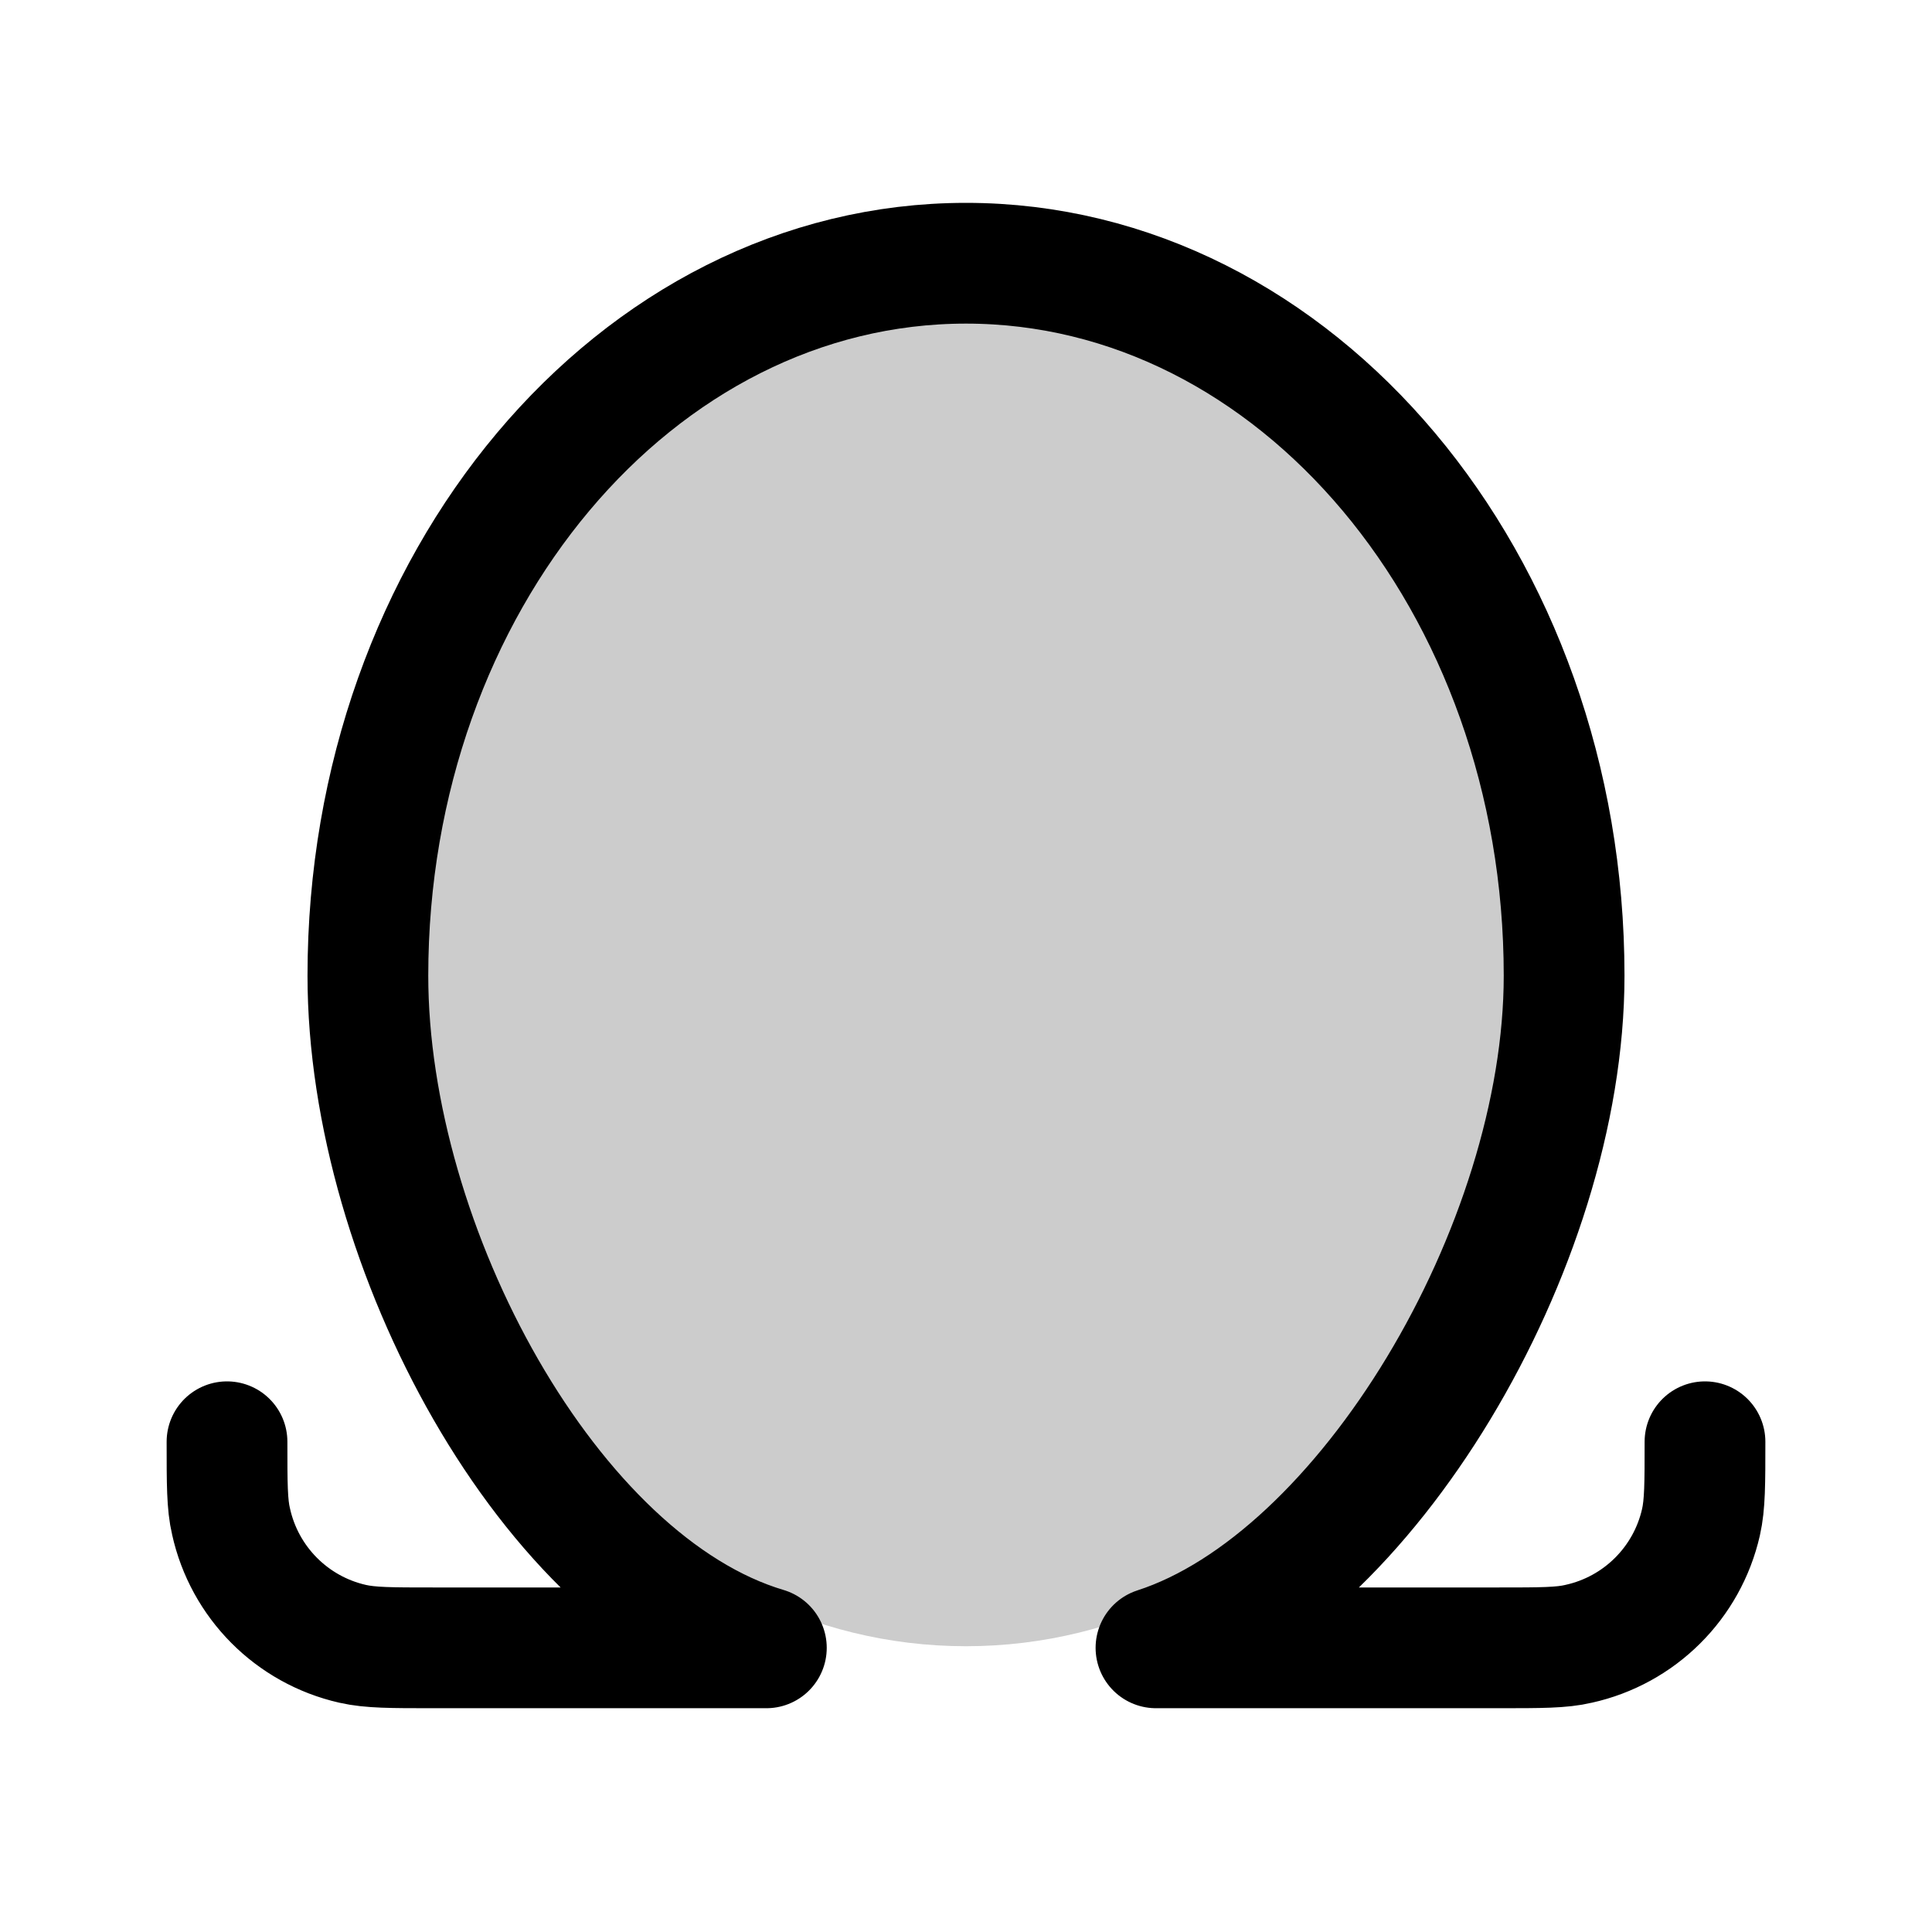
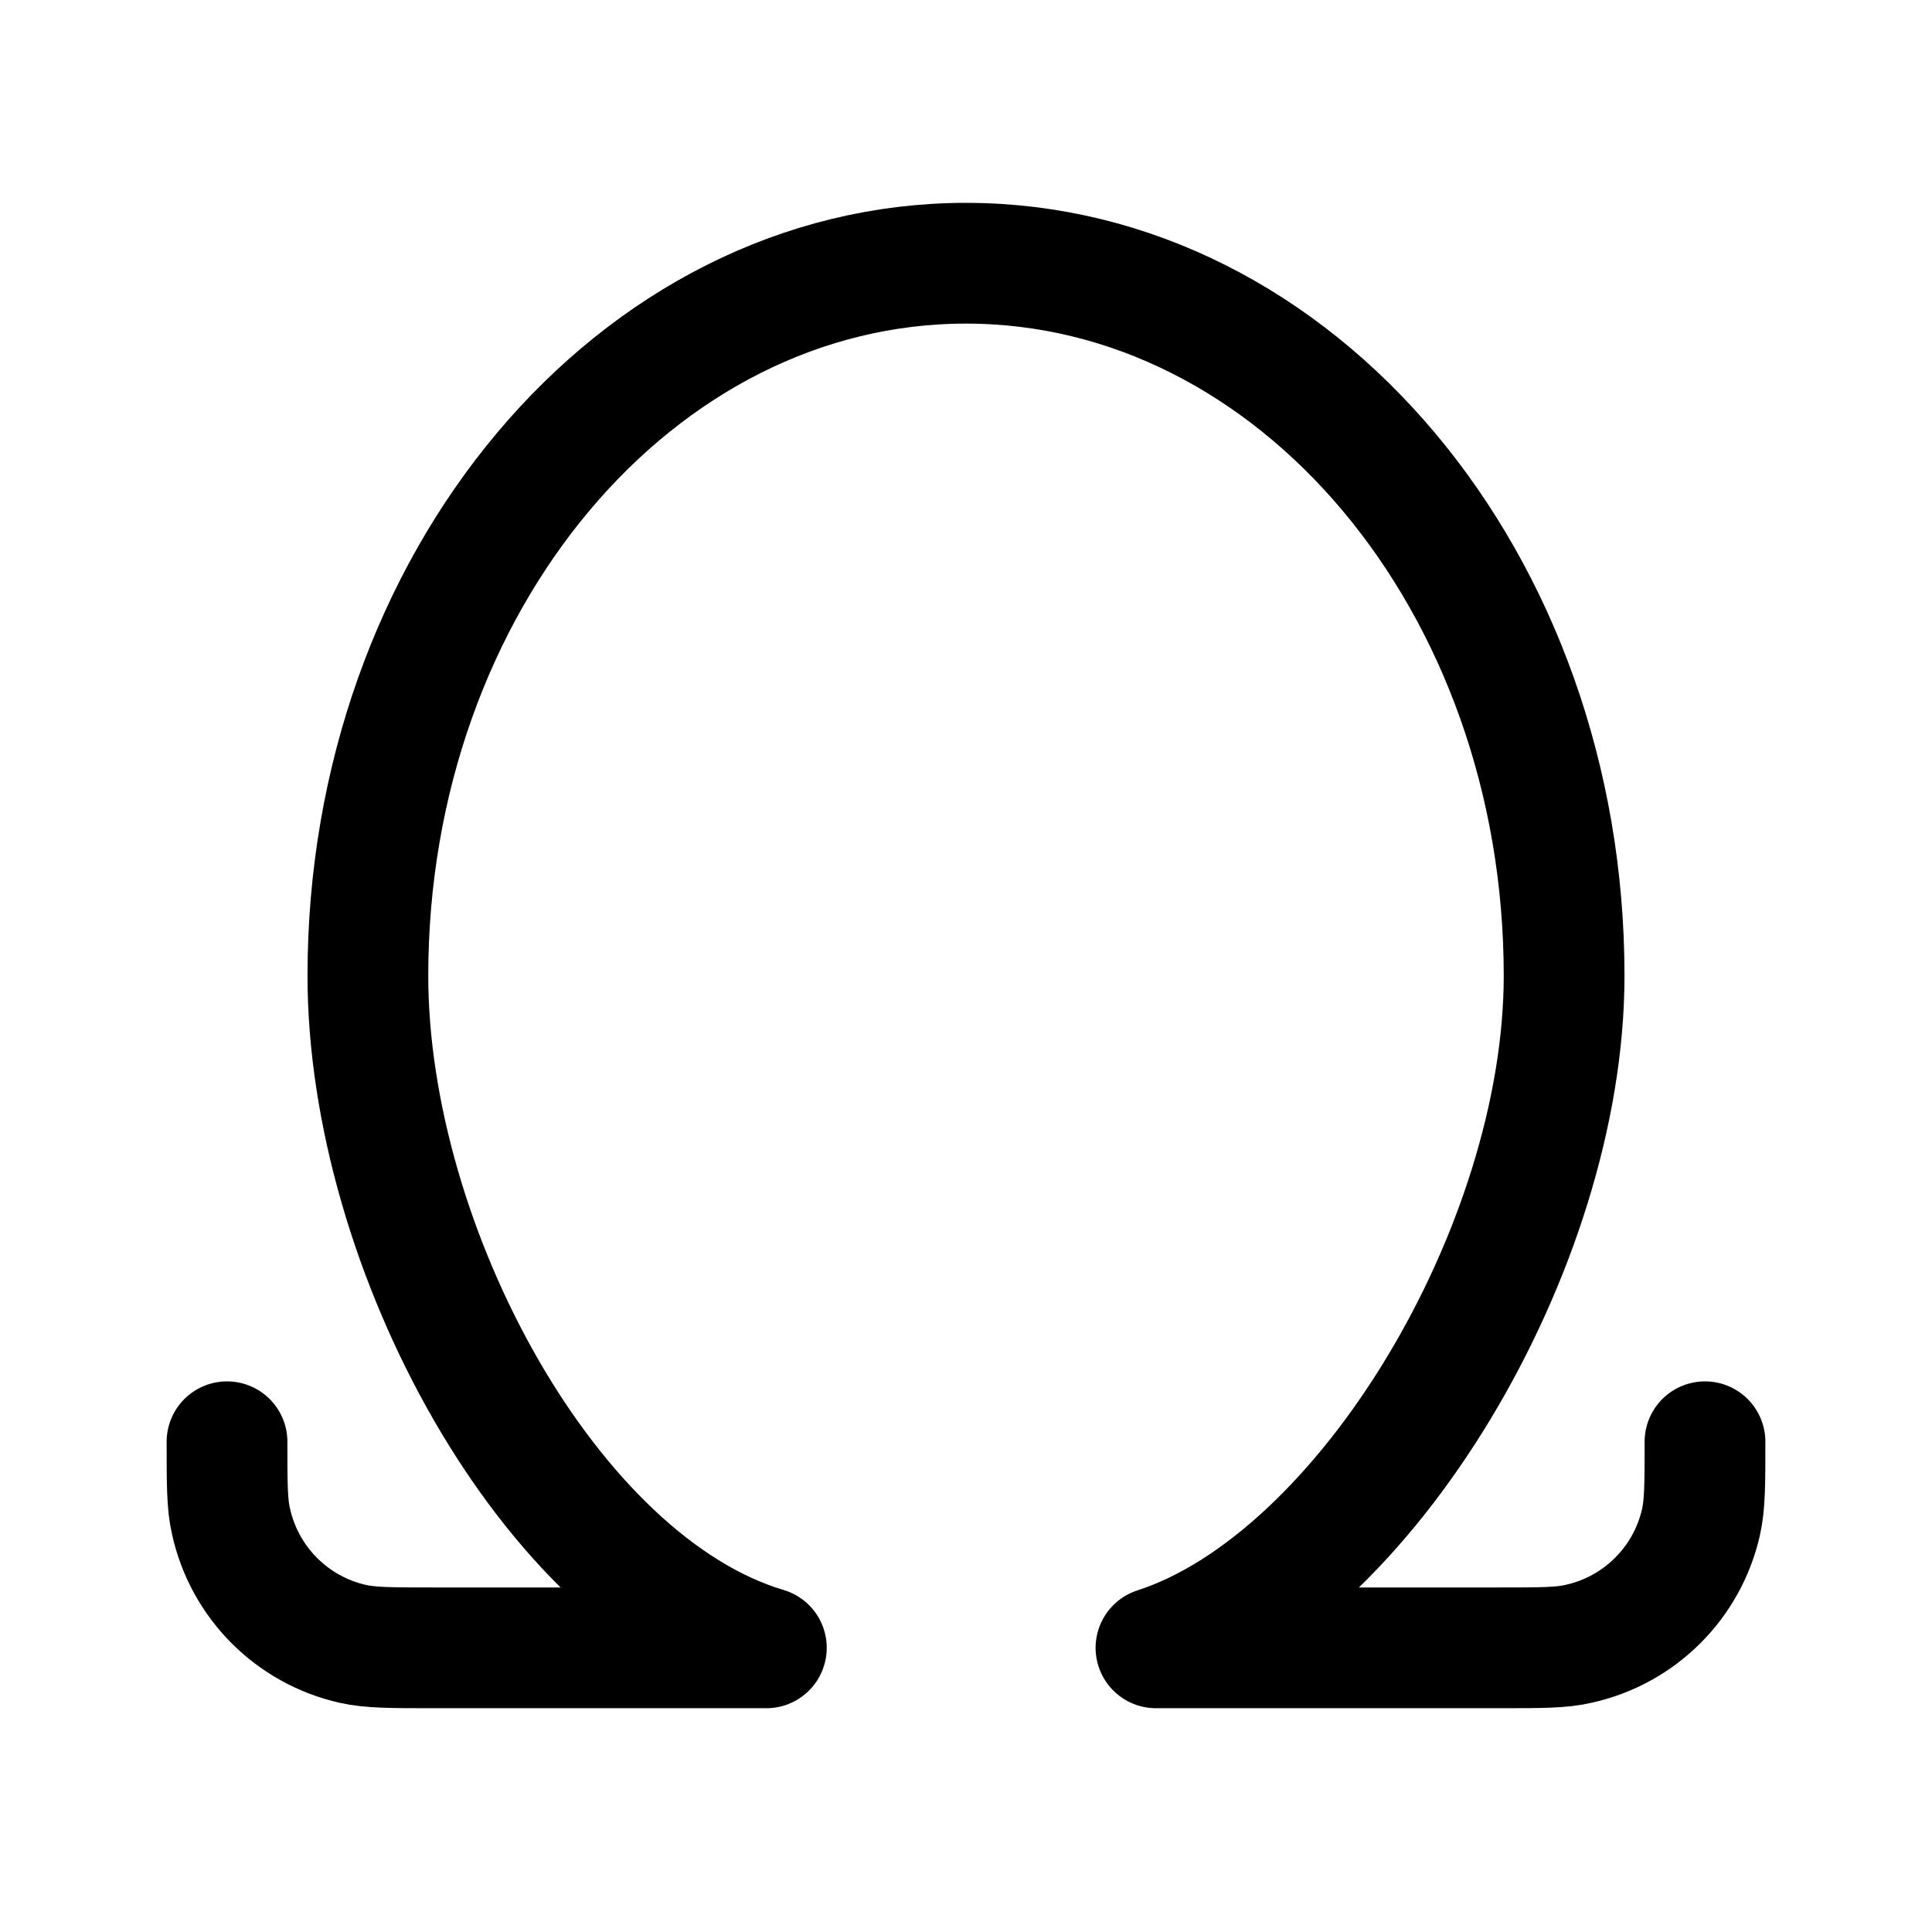
<svg xmlns="http://www.w3.org/2000/svg" width="24" height="24" viewBox="0 0 24 24" fill="none">
-   <ellipse opacity=".2" cx="12" cy="12.16" rx="6.96" ry="8.29" fill="currentColor" />
  <path d="M21.18 17.91c0 .52 0 .78-.05 1a2 2 0 0 1-1.52 1.51c-.21.05-.47.05-.99.05h-4.26c2.6-.84 5.07-4.97 5.07-8.35 0-4.89-3.33-8.85-7.43-8.85s-7.43 3.96-7.43 8.85c0 3.38 2.26 7.55 4.95 8.35H5.38c-.52 0-.78 0-1-.05a2 2 0 0 1-1.51-1.52c-.05-.21-.05-.47-.05-.99" stroke="currentColor" stroke-width="1.5" stroke-linecap="round" stroke-linejoin="round" />
</svg>
